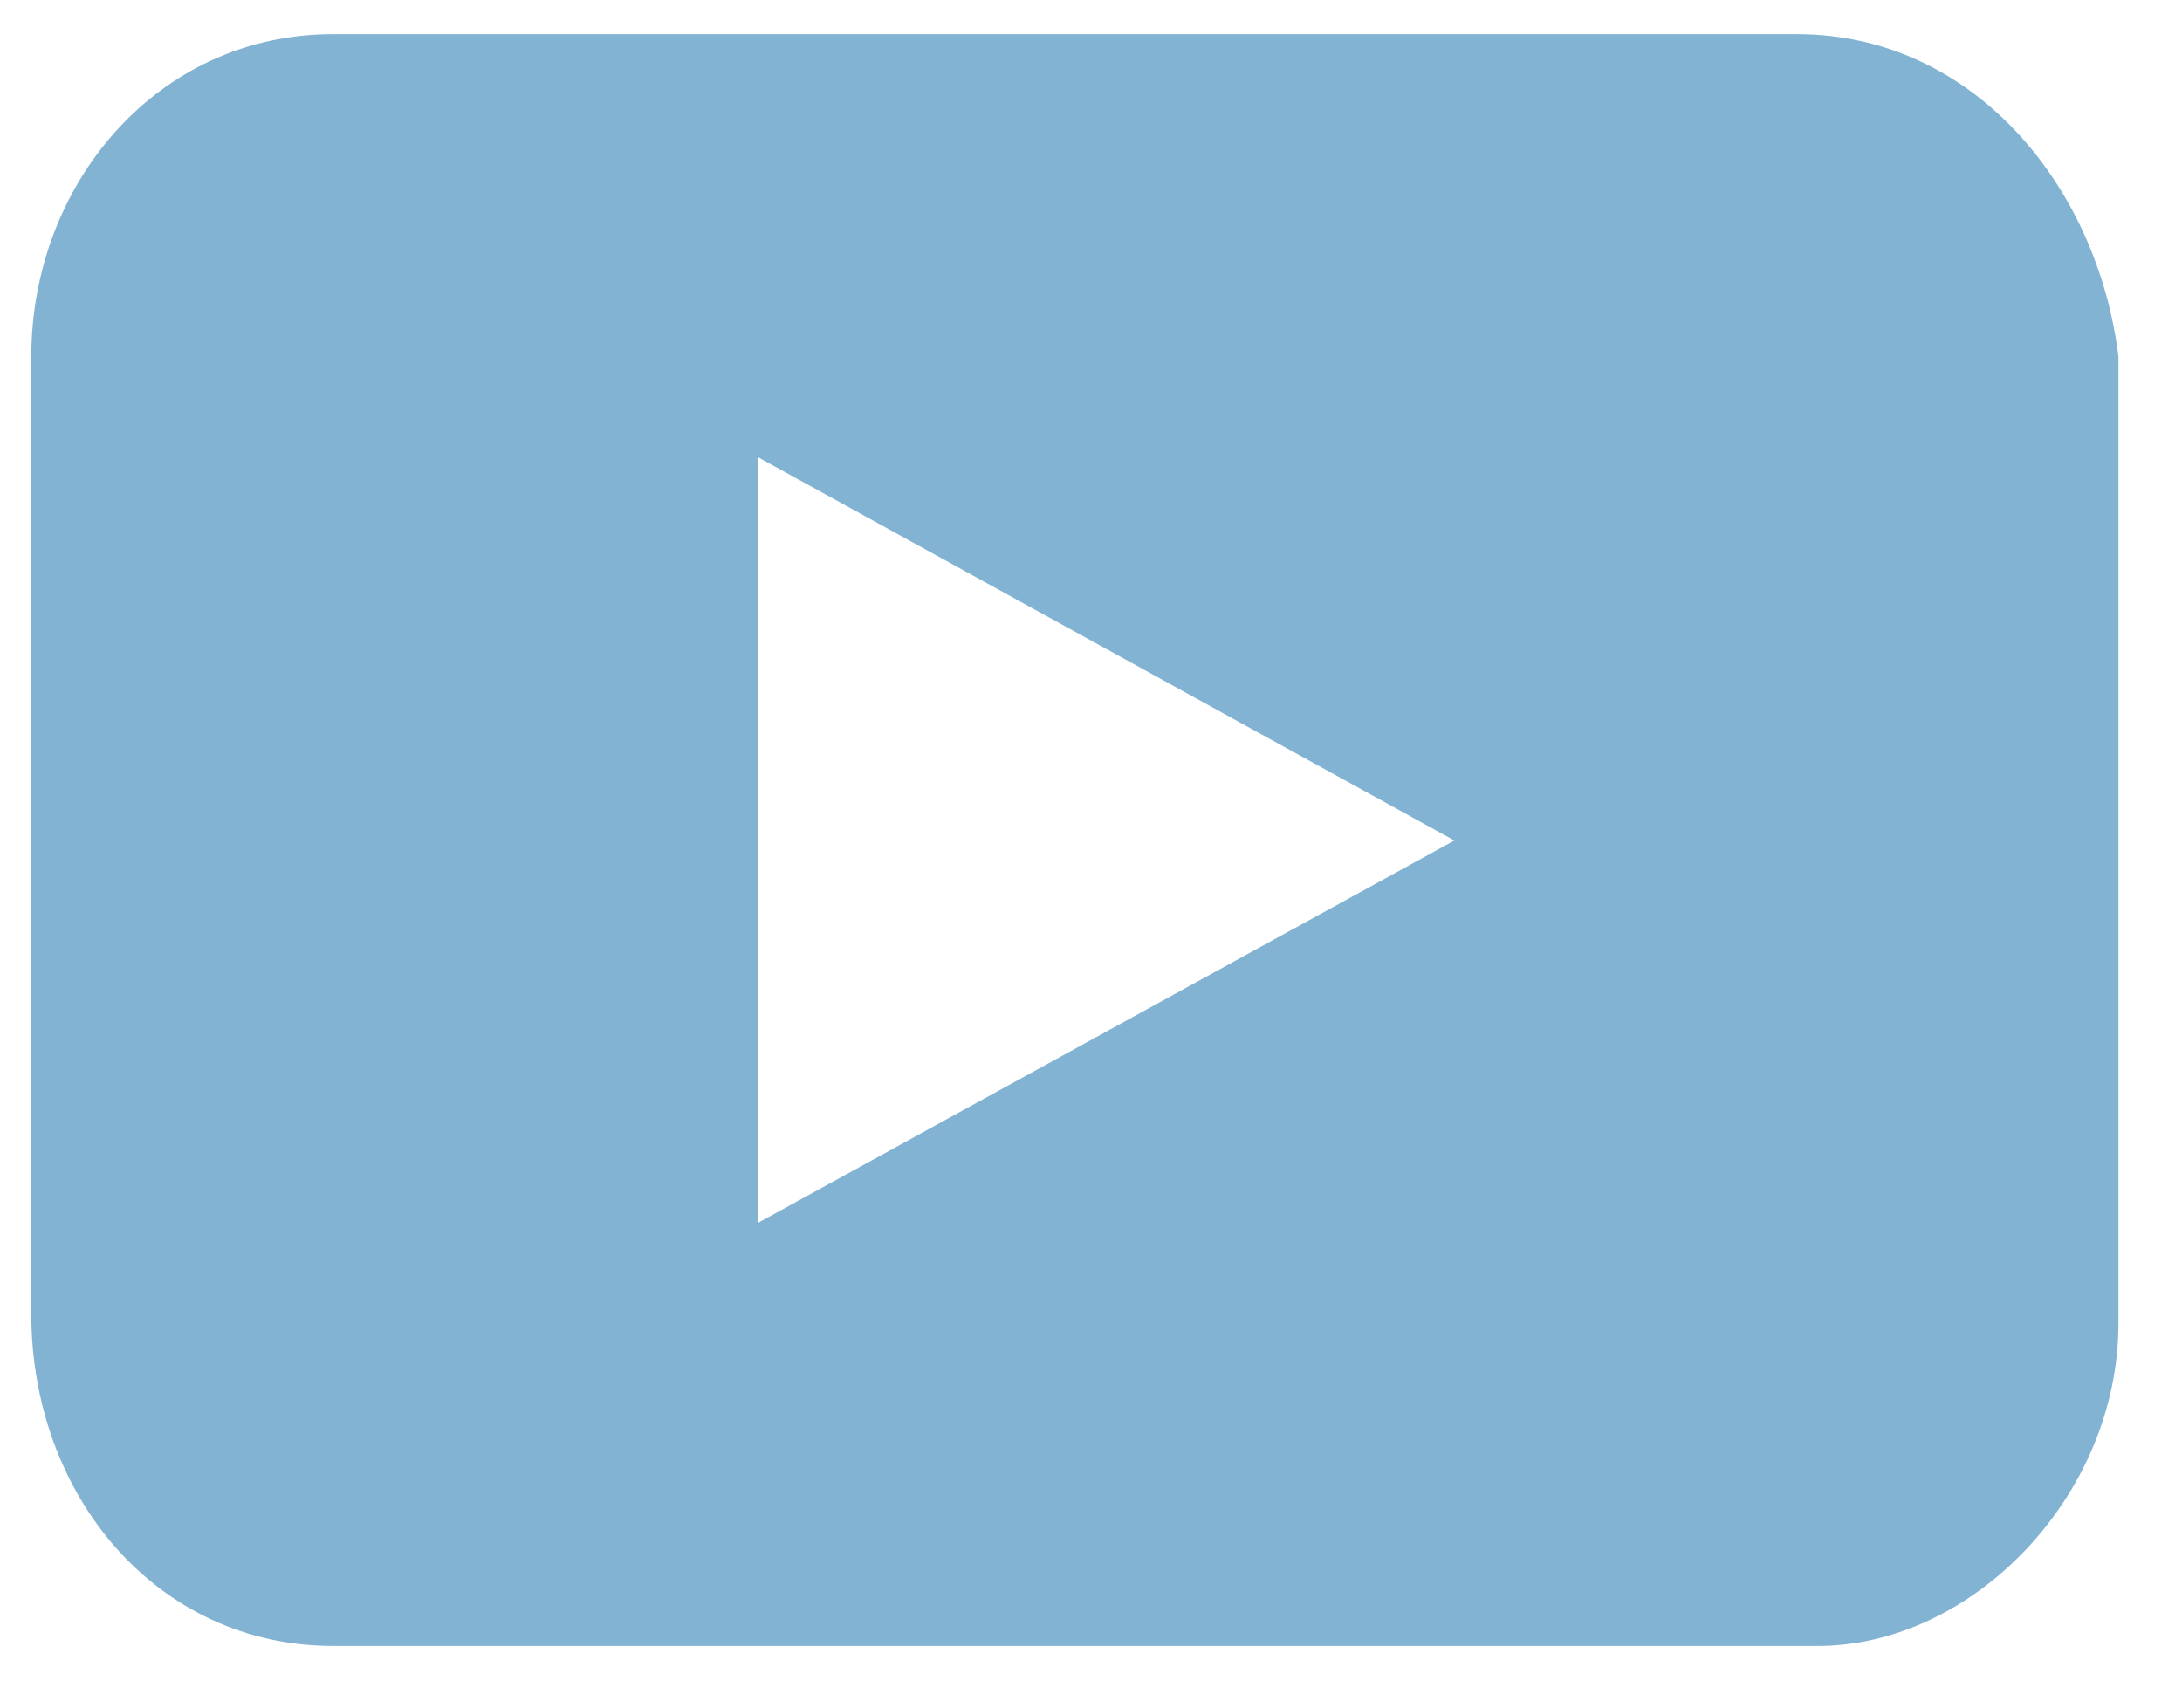
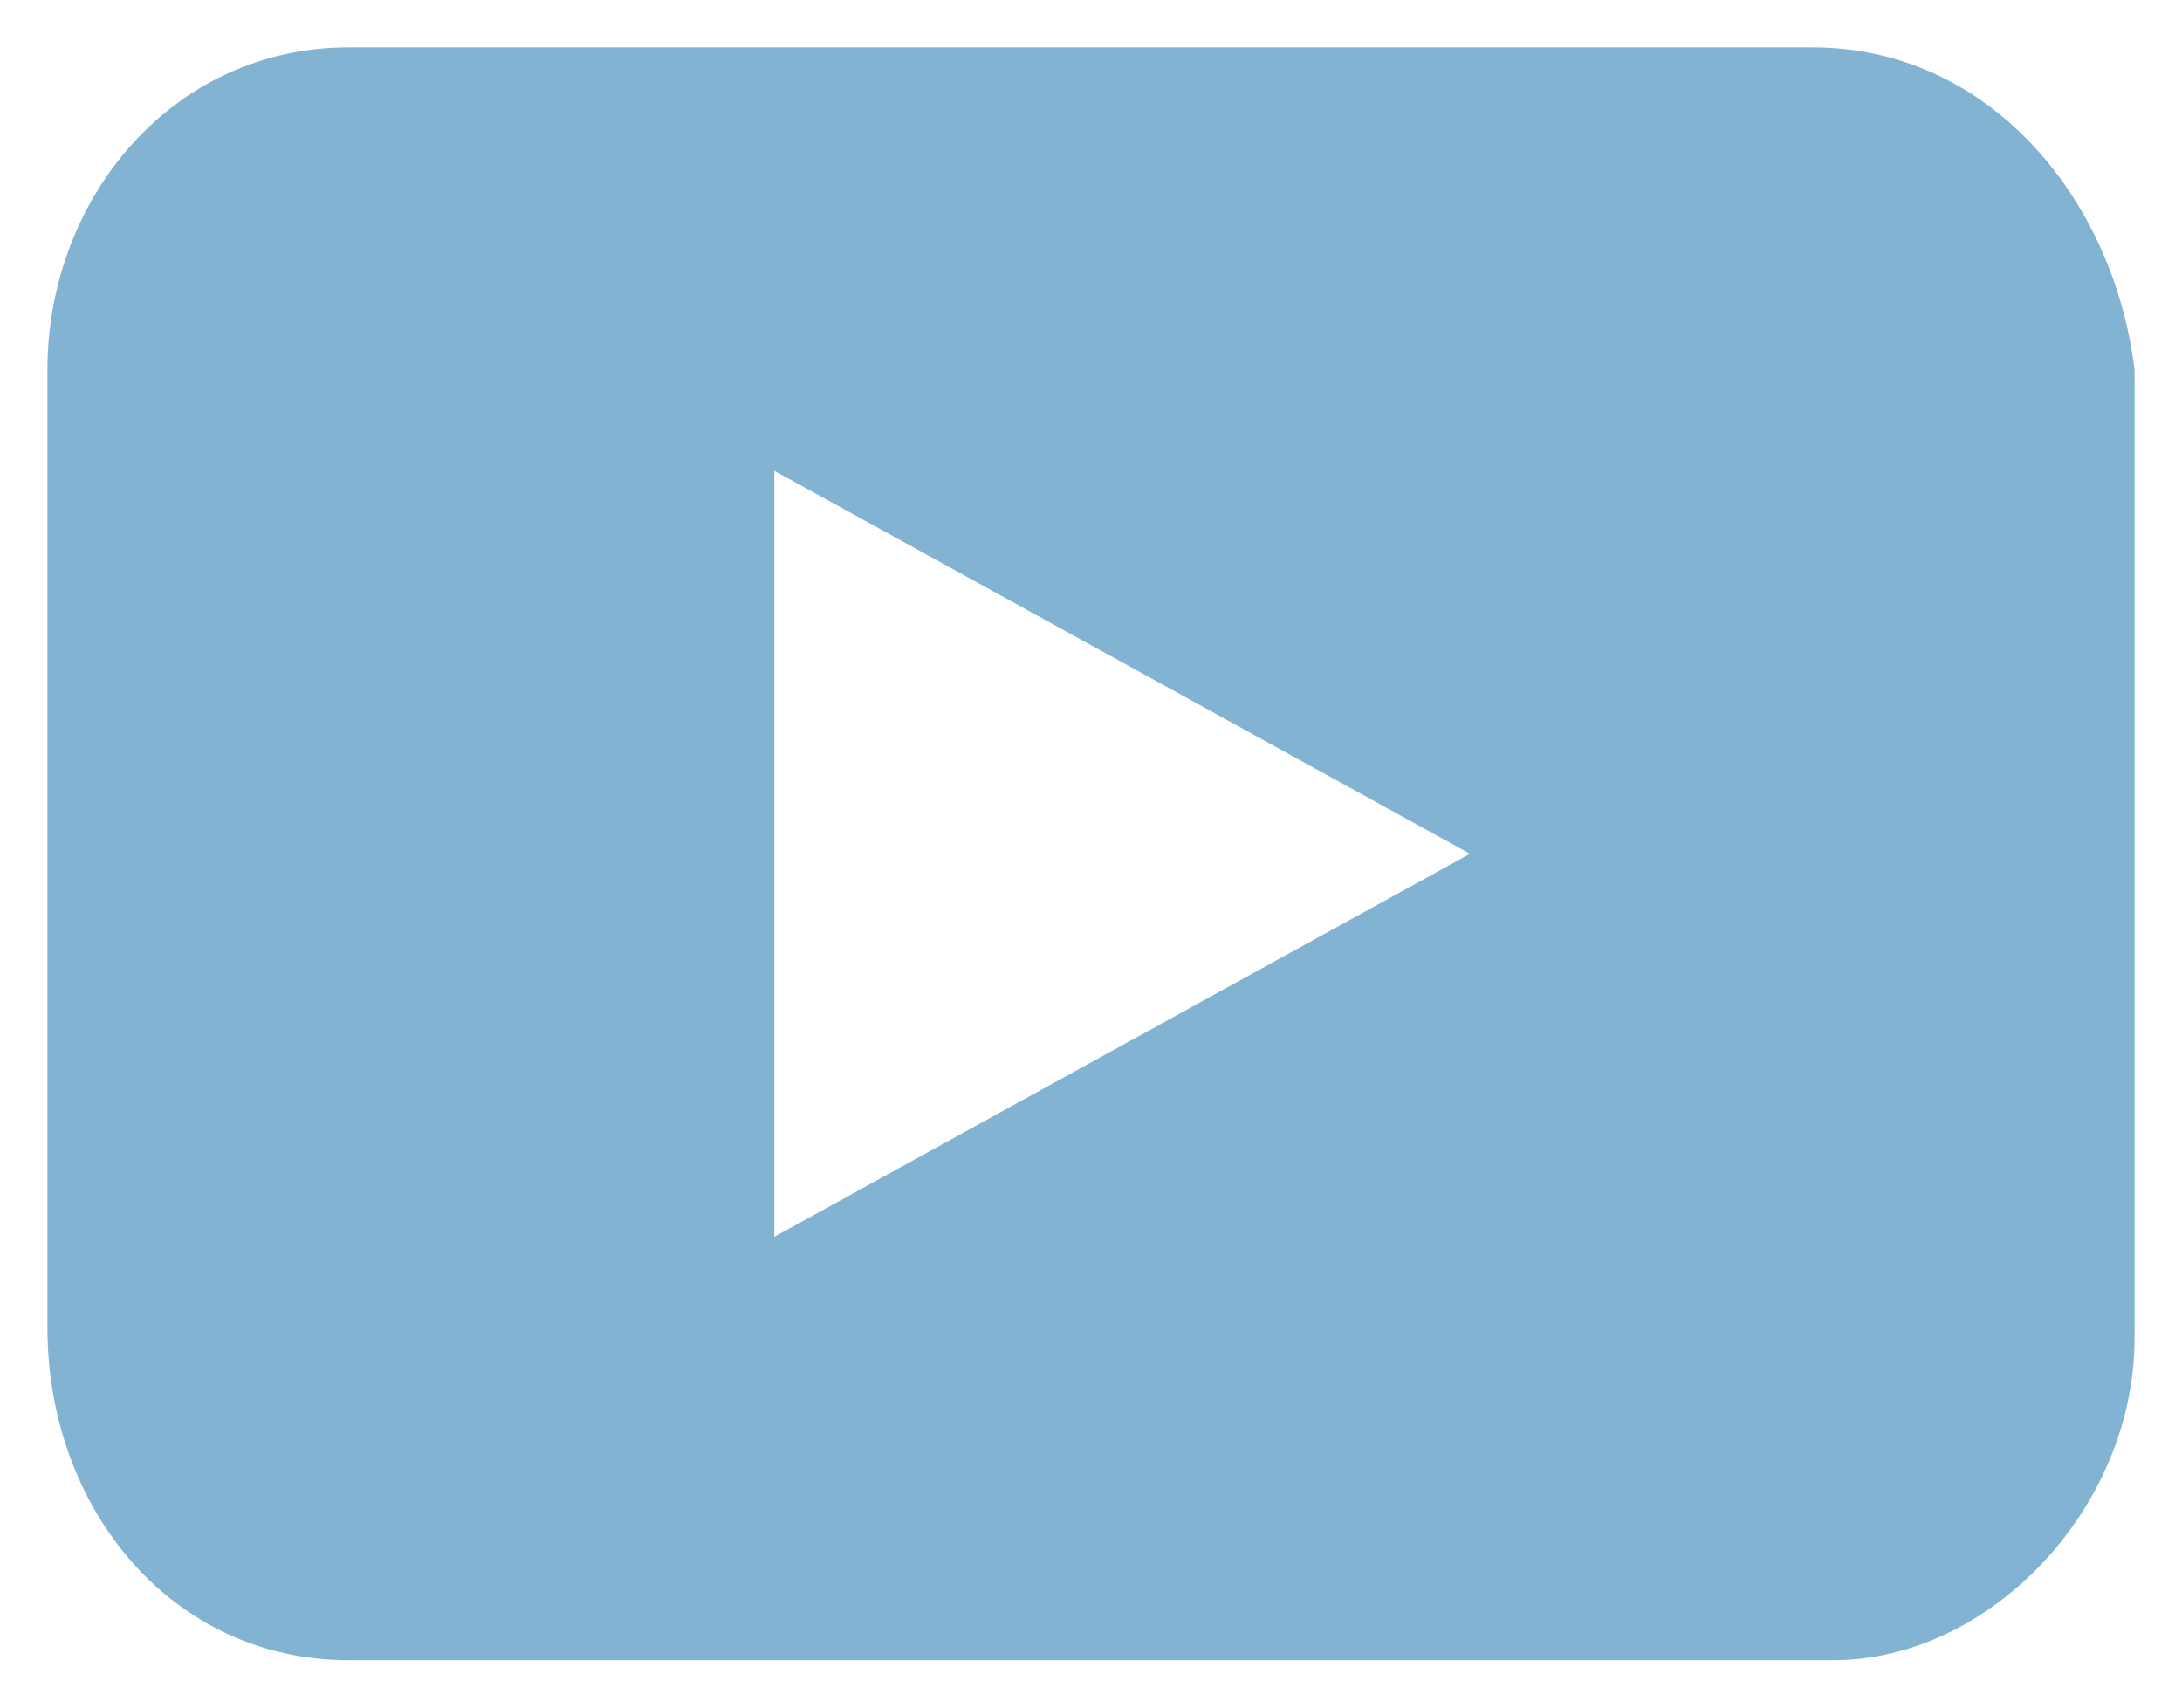
- <svg xmlns="http://www.w3.org/2000/svg" width="23" height="18" fill="none">
-   <path fill="#83B3D3" d="M18.94.36H3.51C1.65.36.33 1.95.33 3.76v10.09c0 1.91 1.32 3.5 3.18 3.5h15.65c1.64 0 3.17-1.59 3.17-3.4V3.76c-.22-1.8-1.53-3.4-3.39-3.4ZM7.99 12.89V4.82l7.34 4.04-7.34 4.03Z" />
+ <svg xmlns="http://www.w3.org/2000/svg" width="23" height="18" viewBox="0 0 23 18" fill="none">
+   <path d="M19.107 0.5H3.674C1.814 0.5 0.5 2.094 0.5 3.9V13.994C0.5 15.906 1.814 17.5 3.674 17.5H19.326C20.968 17.5 22.5 15.906 22.5 14.1V3.9C22.281 2.094 20.968 0.5 19.107 0.5ZM8.162 13.037V4.963L15.495 9L8.162 13.037Z" fill="#83B3D3" />
</svg>
